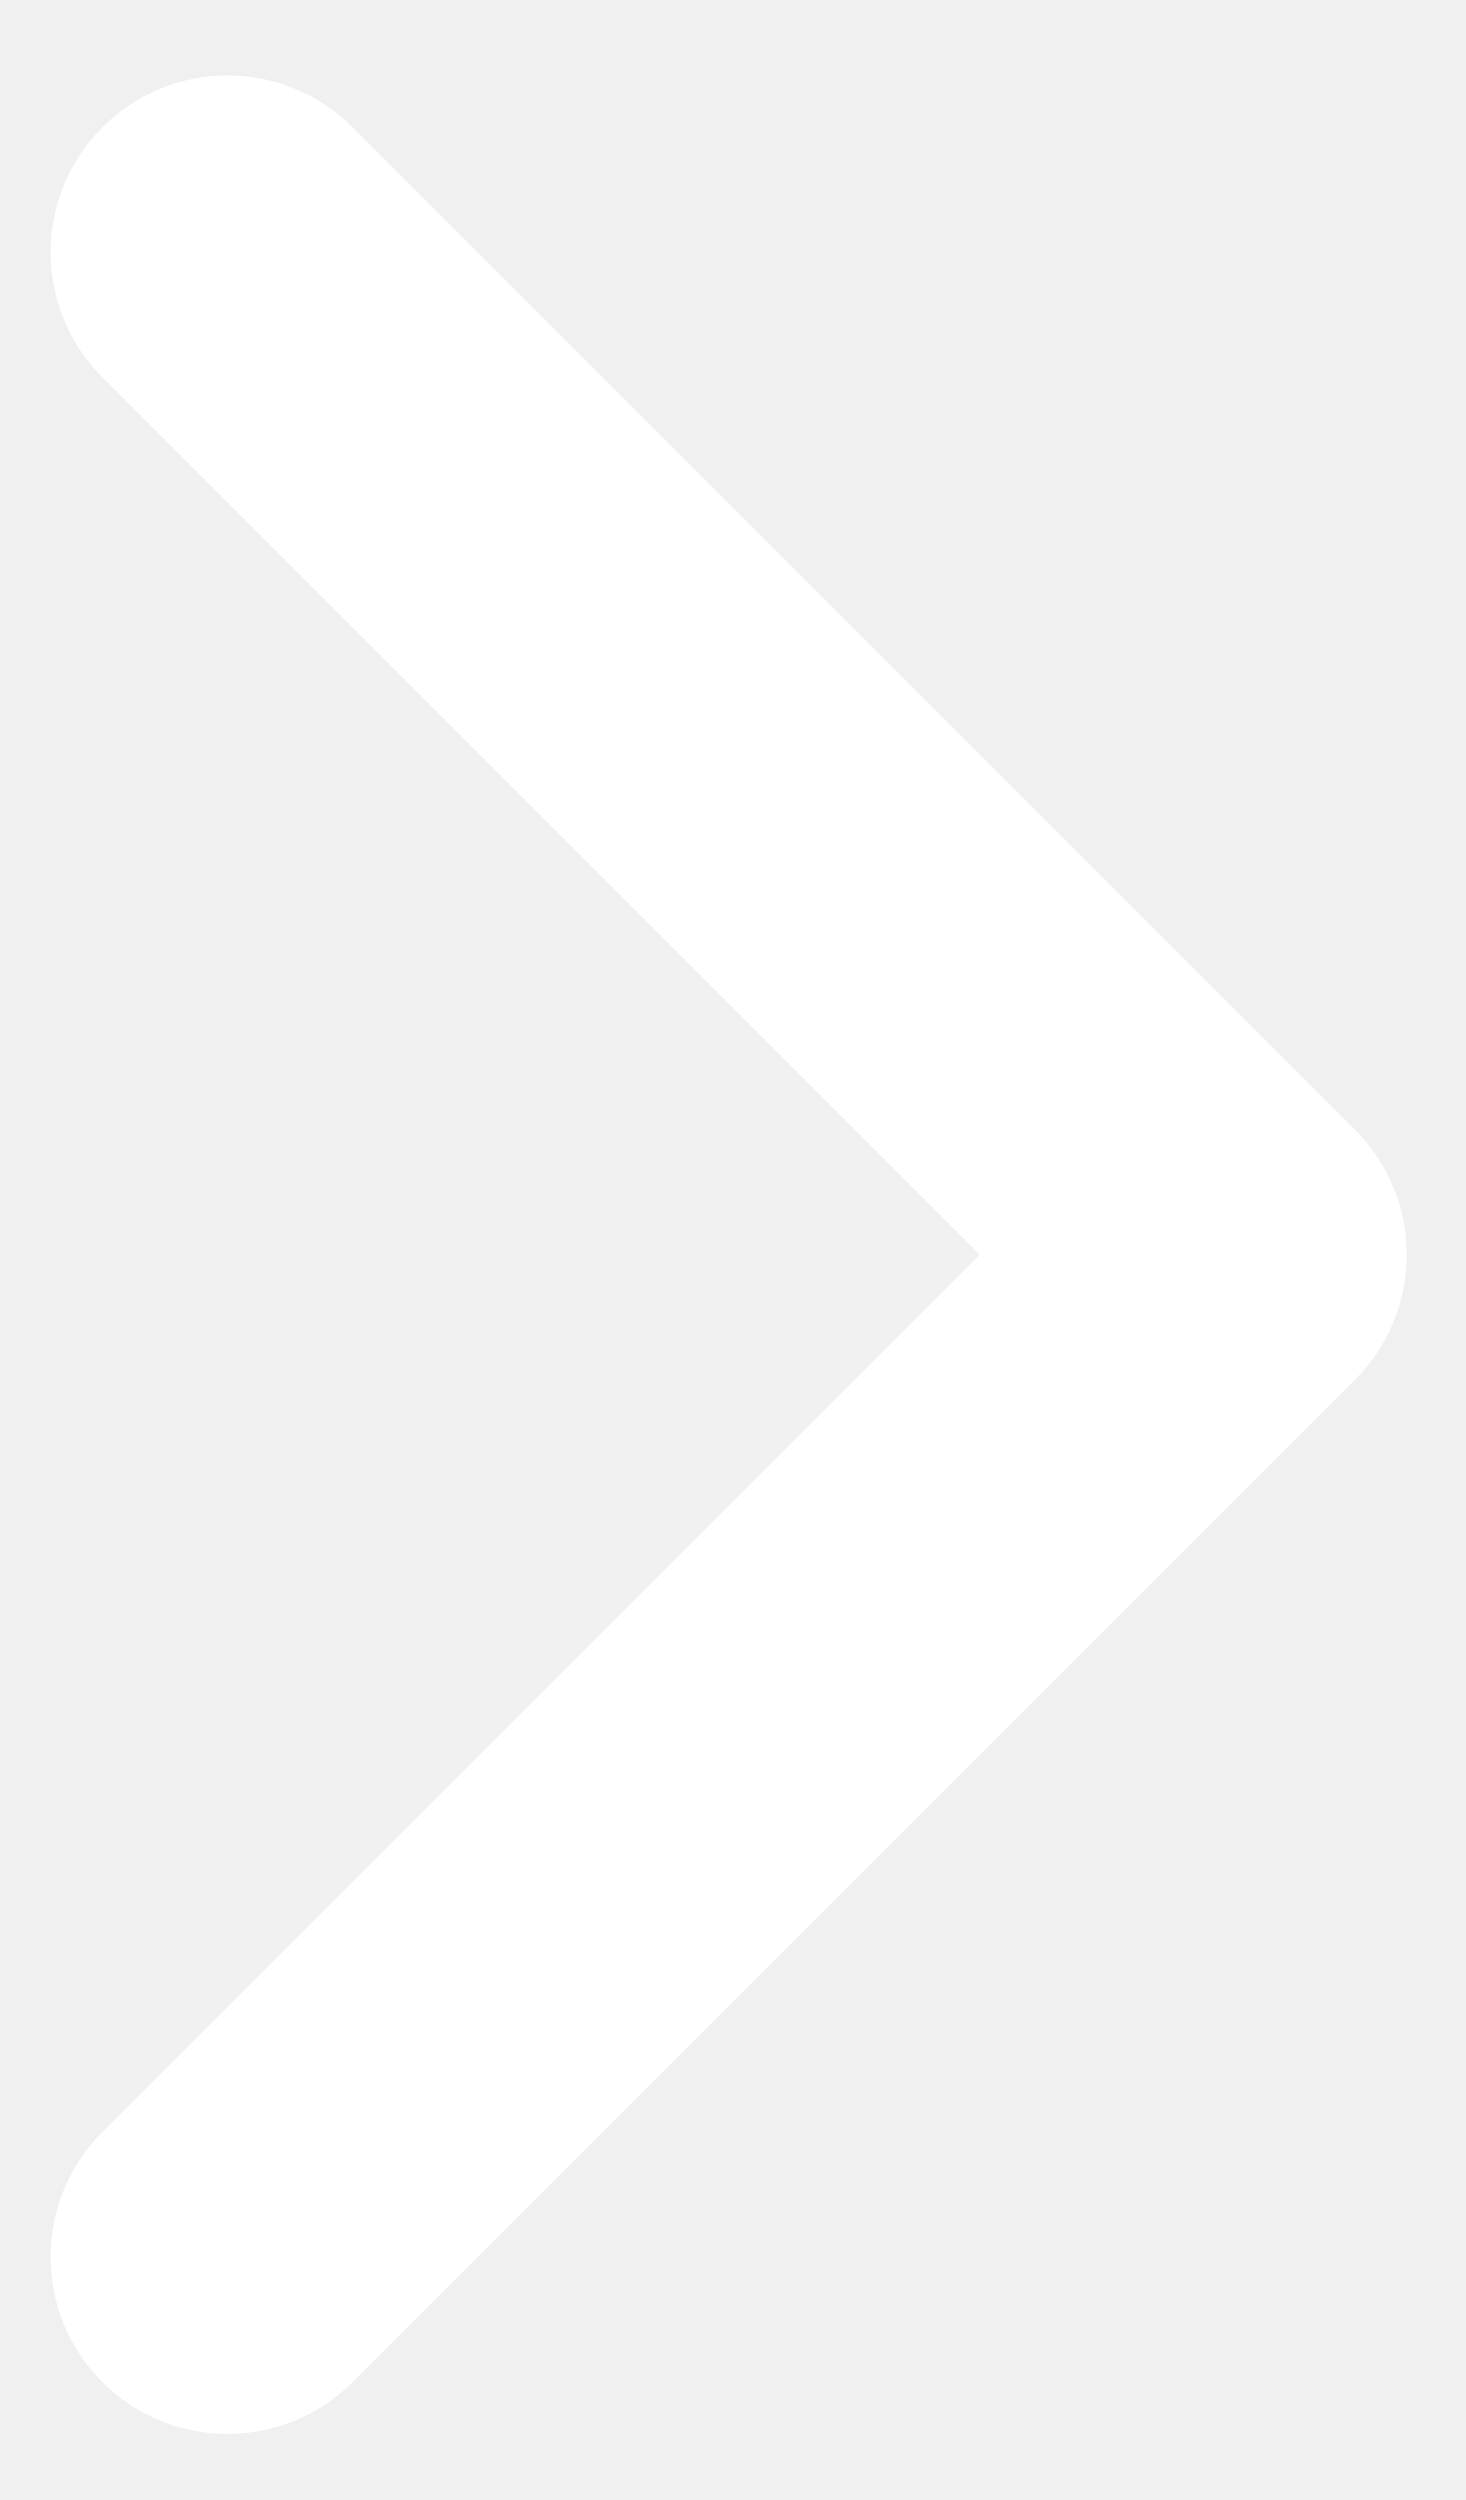
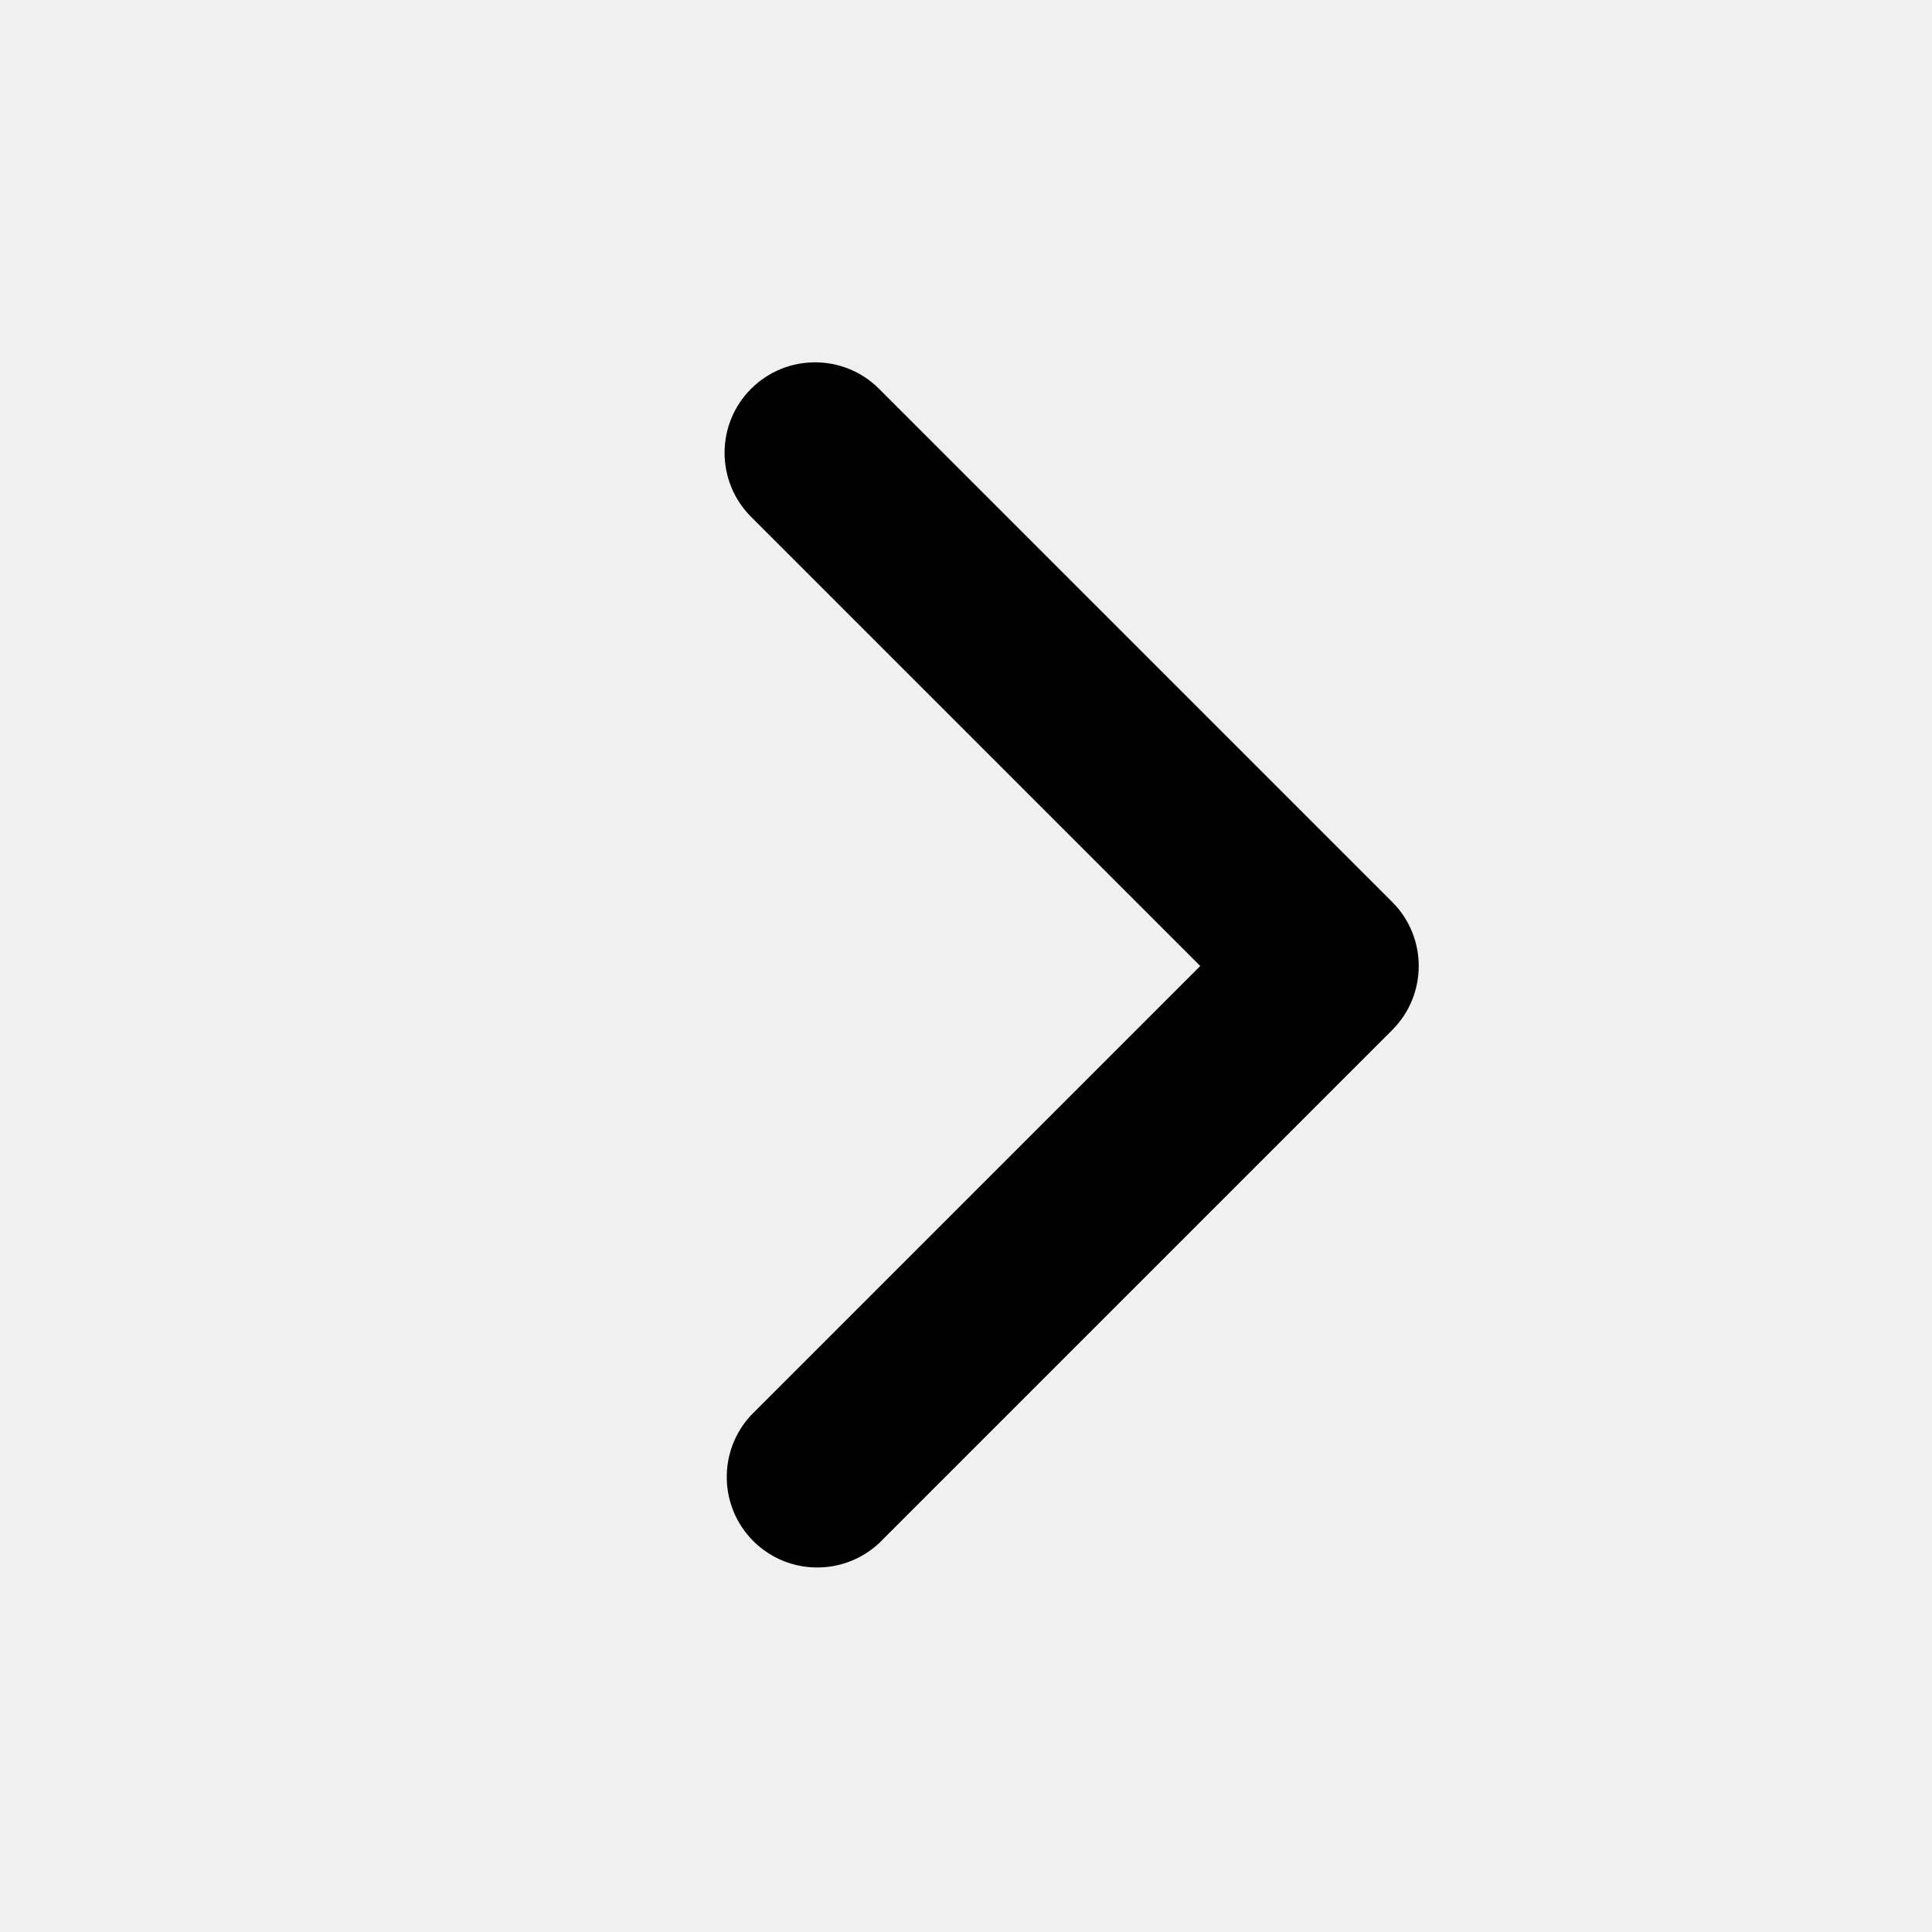
- <svg xmlns="http://www.w3.org/2000/svg" width="17" height="29" viewBox="0 0 17 29" fill="none">
-   <path fill-rule="evenodd" clip-rule="evenodd" d="M1.188 27.633C1.989 28.434 3.288 28.434 4.09 27.633L15.717 16.006C16.518 15.204 16.518 13.905 15.717 13.104L4.09 1.477C3.288 0.675 1.989 0.675 1.188 1.477C0.387 2.278 0.387 3.577 1.188 4.378L11.364 14.555L1.188 24.731C0.387 25.532 0.387 26.832 1.188 27.633Z" fill="white" fill-opacity="1" />
+ <svg xmlns="http://www.w3.org/2000/svg" fill="currentColor" viewBox="0 0 16 16" width="16" height="16">
+   <path d="M6.22 3.22a.75.75 0 0 1 1.06 0l4.25 4.25a.75.75 0 0 1 0 1.06l-4.25 4.25a.751.751 0 0 1-1.042-.018.751.751 0 0 1-.018-1.042L9.94 8 6.22 4.28a.75.75 0 0 1 0-1.06Z" />
</svg>
